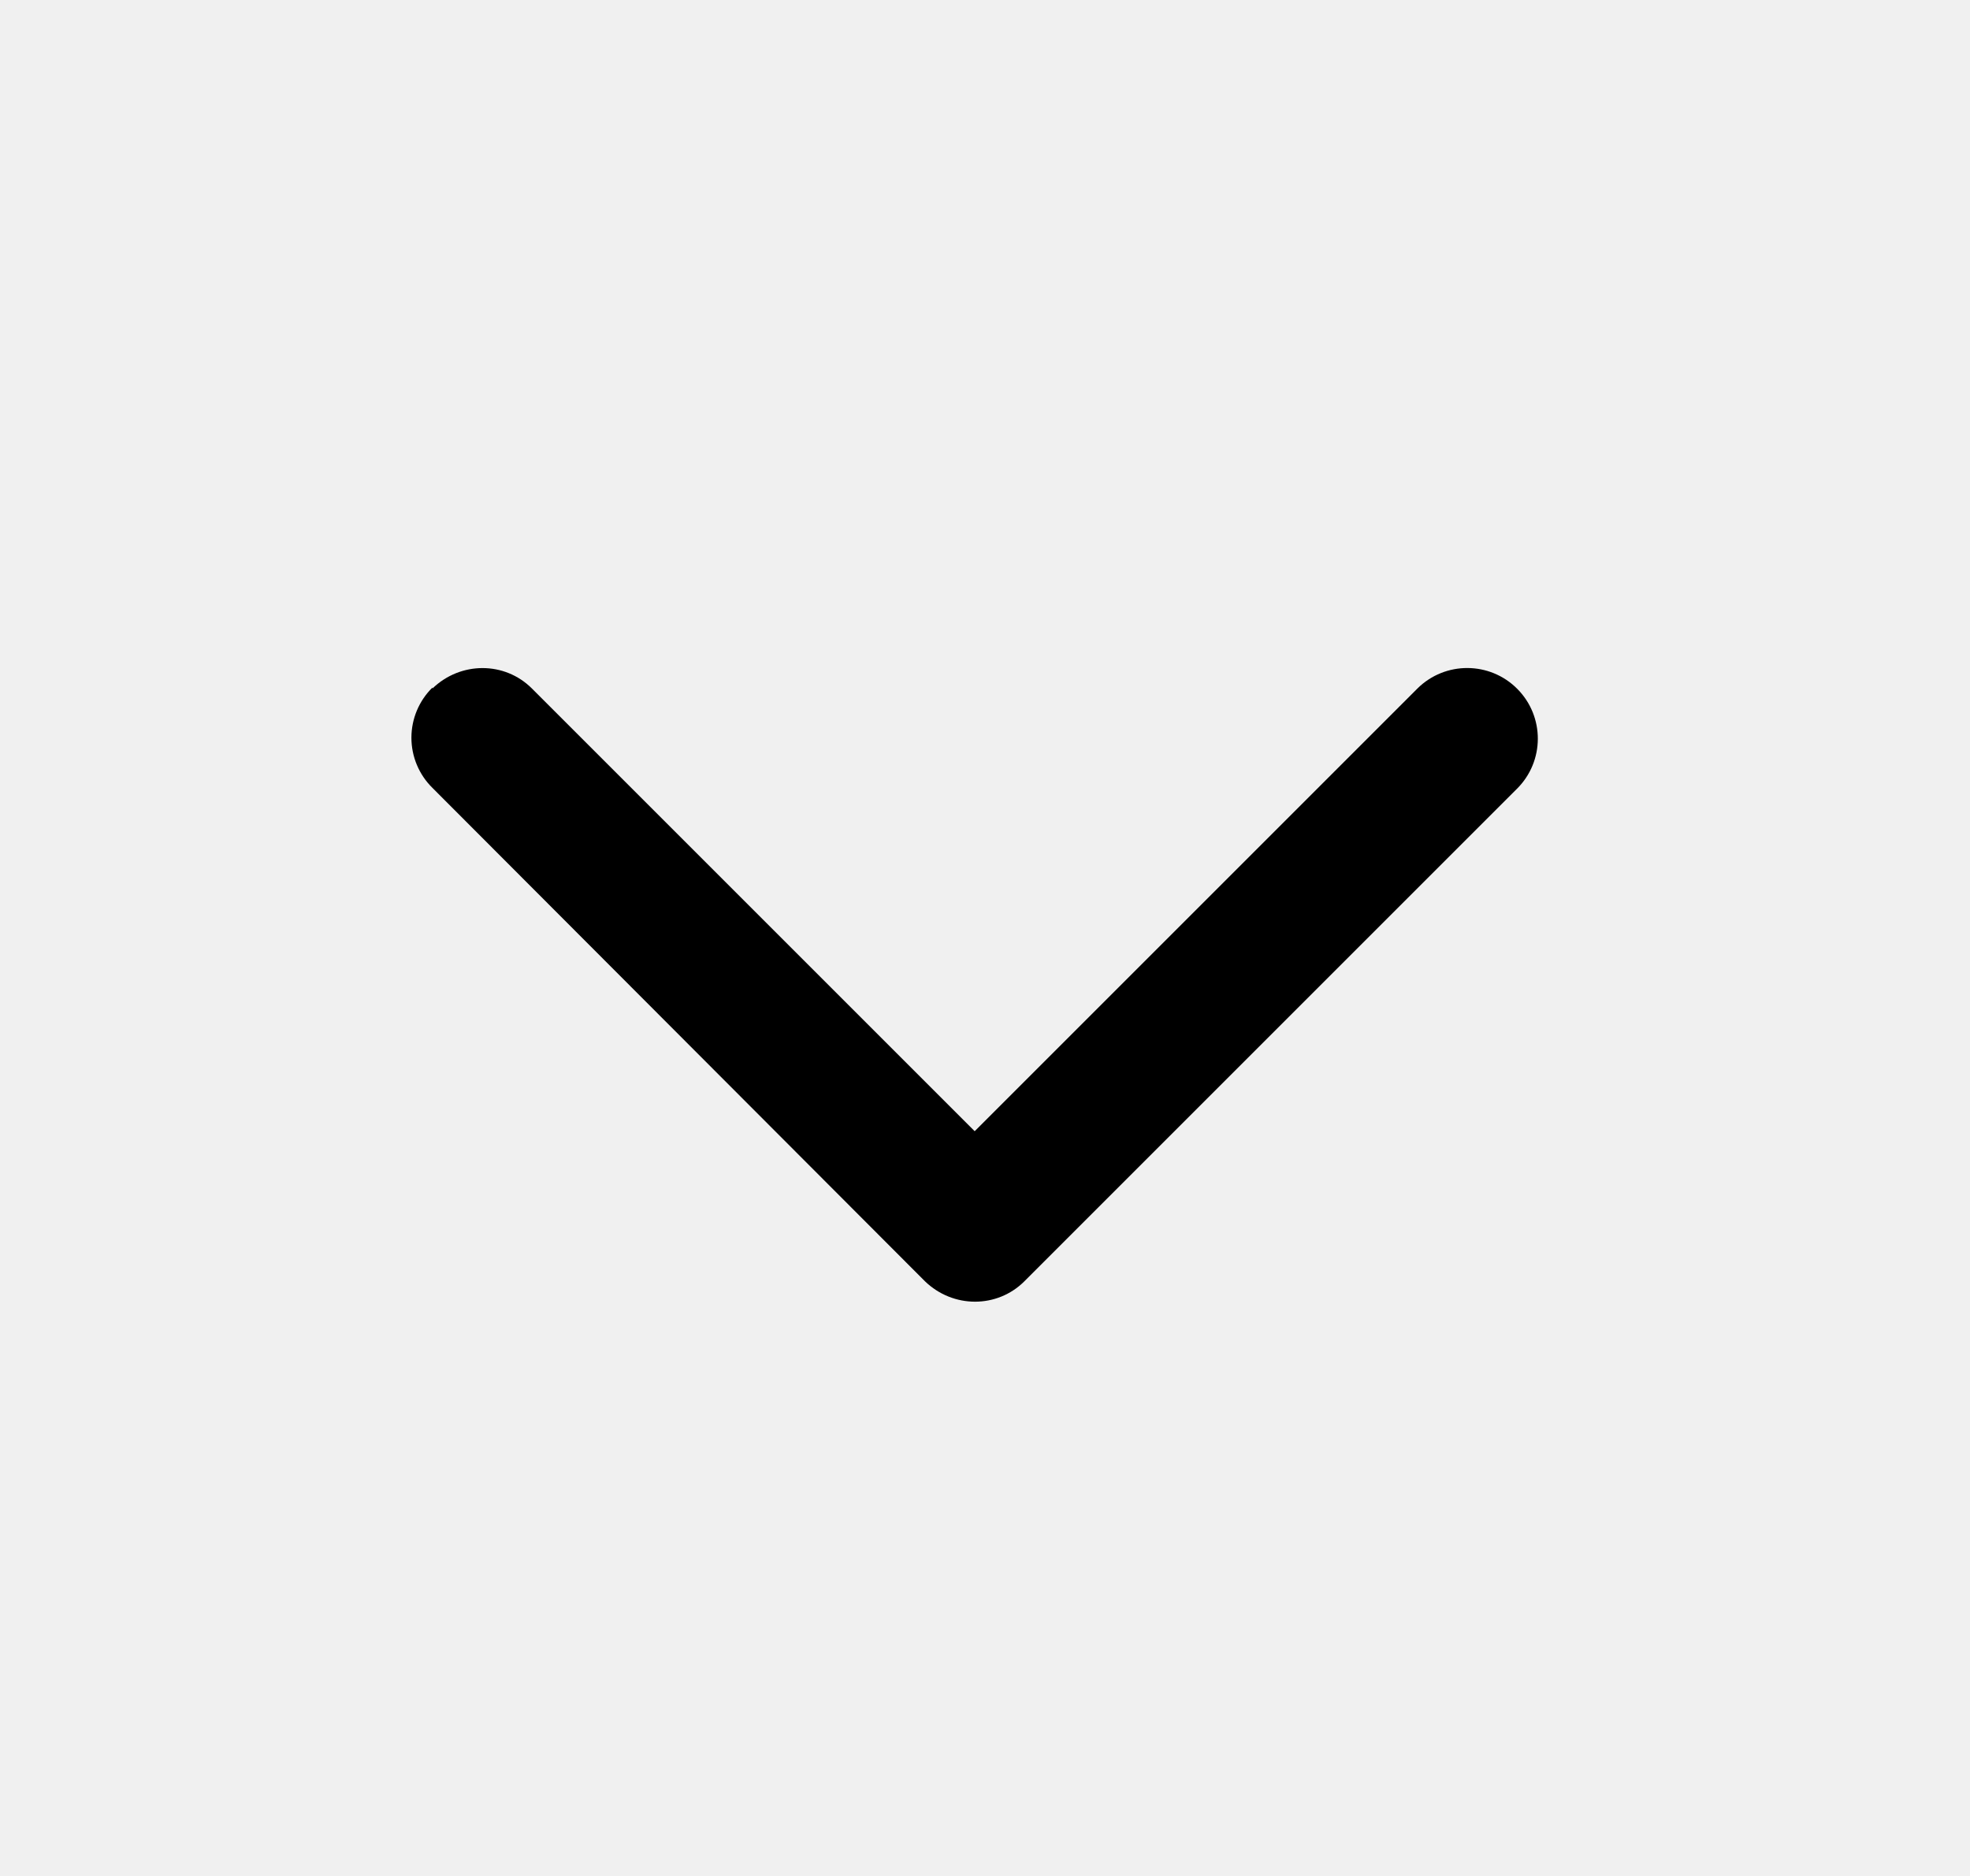
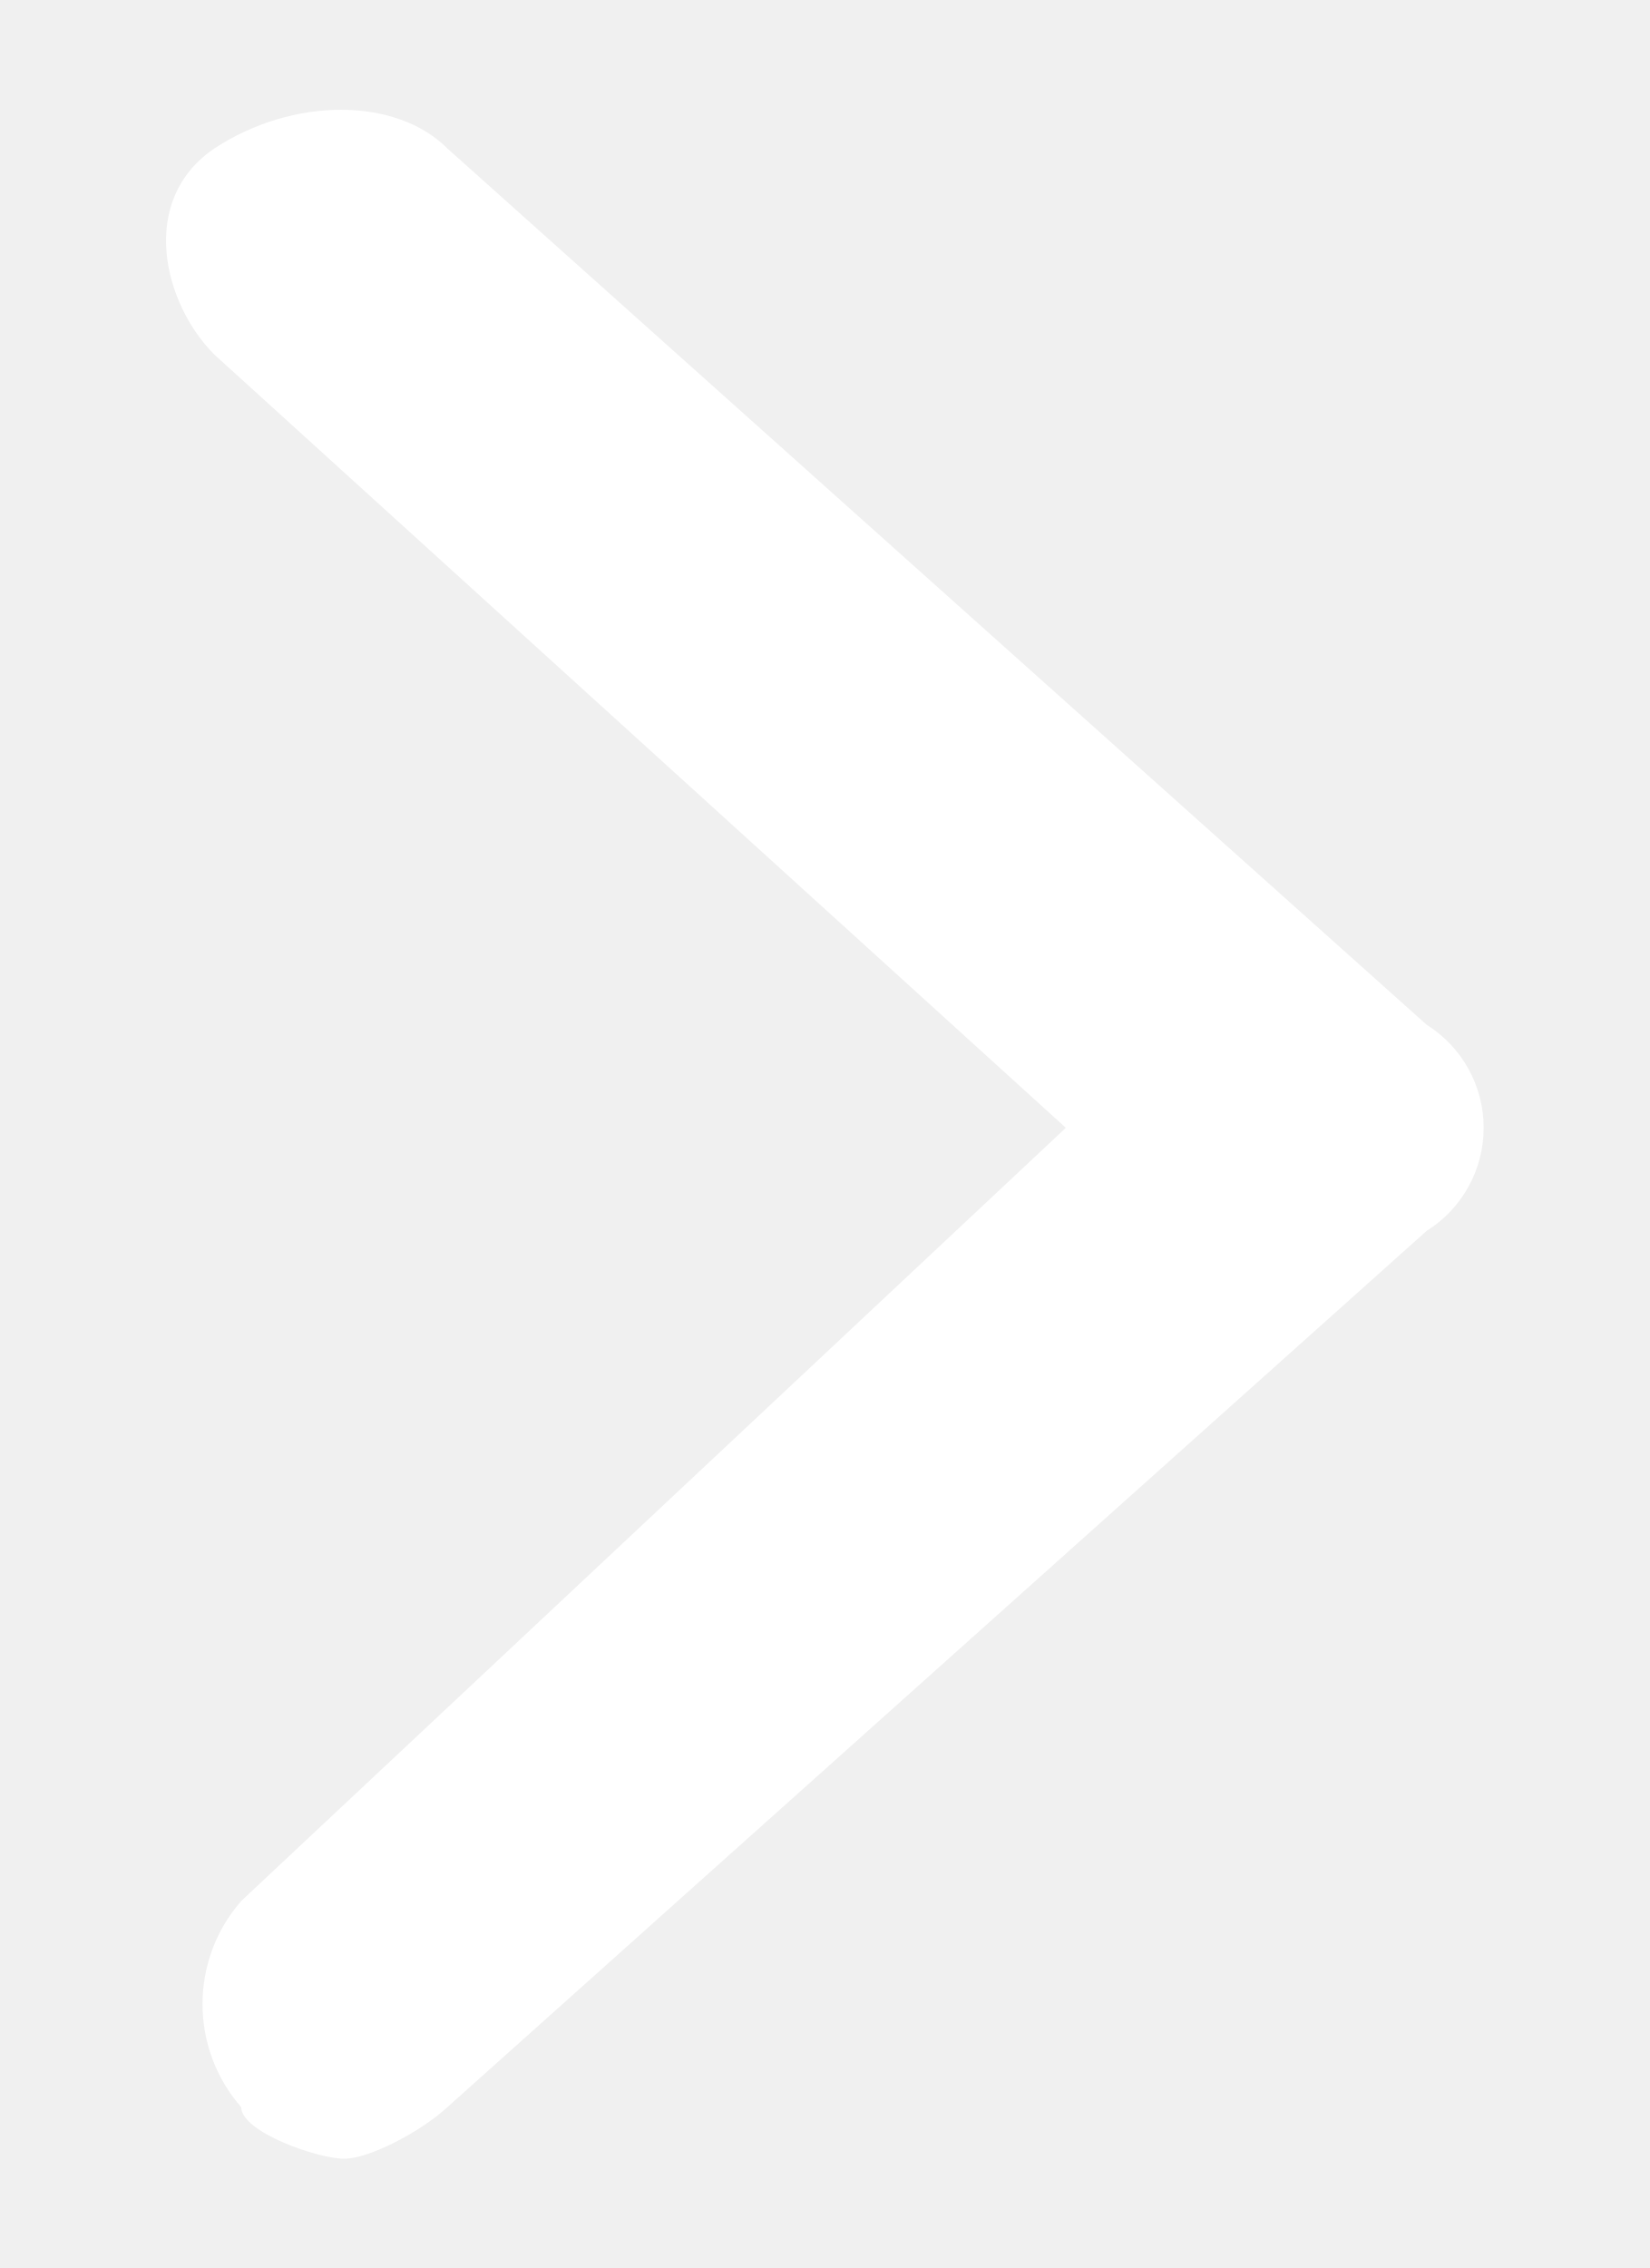
- <svg xmlns="http://www.w3.org/2000/svg" width="21" height="20" fill="none">
-   <path fill-rule="evenodd" clip-rule="evenodd" d="M4.61 7.34c.3-.29.77-.29 1.06 0l4.72 4.72 4.72-4.72a.75.75 0 0 1 1.06 1.07l-5.25 5.25c-.29.29-.76.29-1.06 0L4.61 8.4a.75.75 0 0 1 0-1.07Z" fill="#000" />
+ <svg xmlns="http://www.w3.org/2000/svg" width="8" height="11" fill="none">
+   <path d="M6.92 4.97 2.17.72c-.25-.25-.75-.25-1.13 0-.37.25-.25.75 0 1l4.13 3.75-4 3.75a.76.76 0 0 0 0 1c0 .12.37.25.5.25.12 0 .37-.13.5-.25l4.75-4.25a.59.59 0 0 0 0-1Z" fill="#fff" />
</svg>
